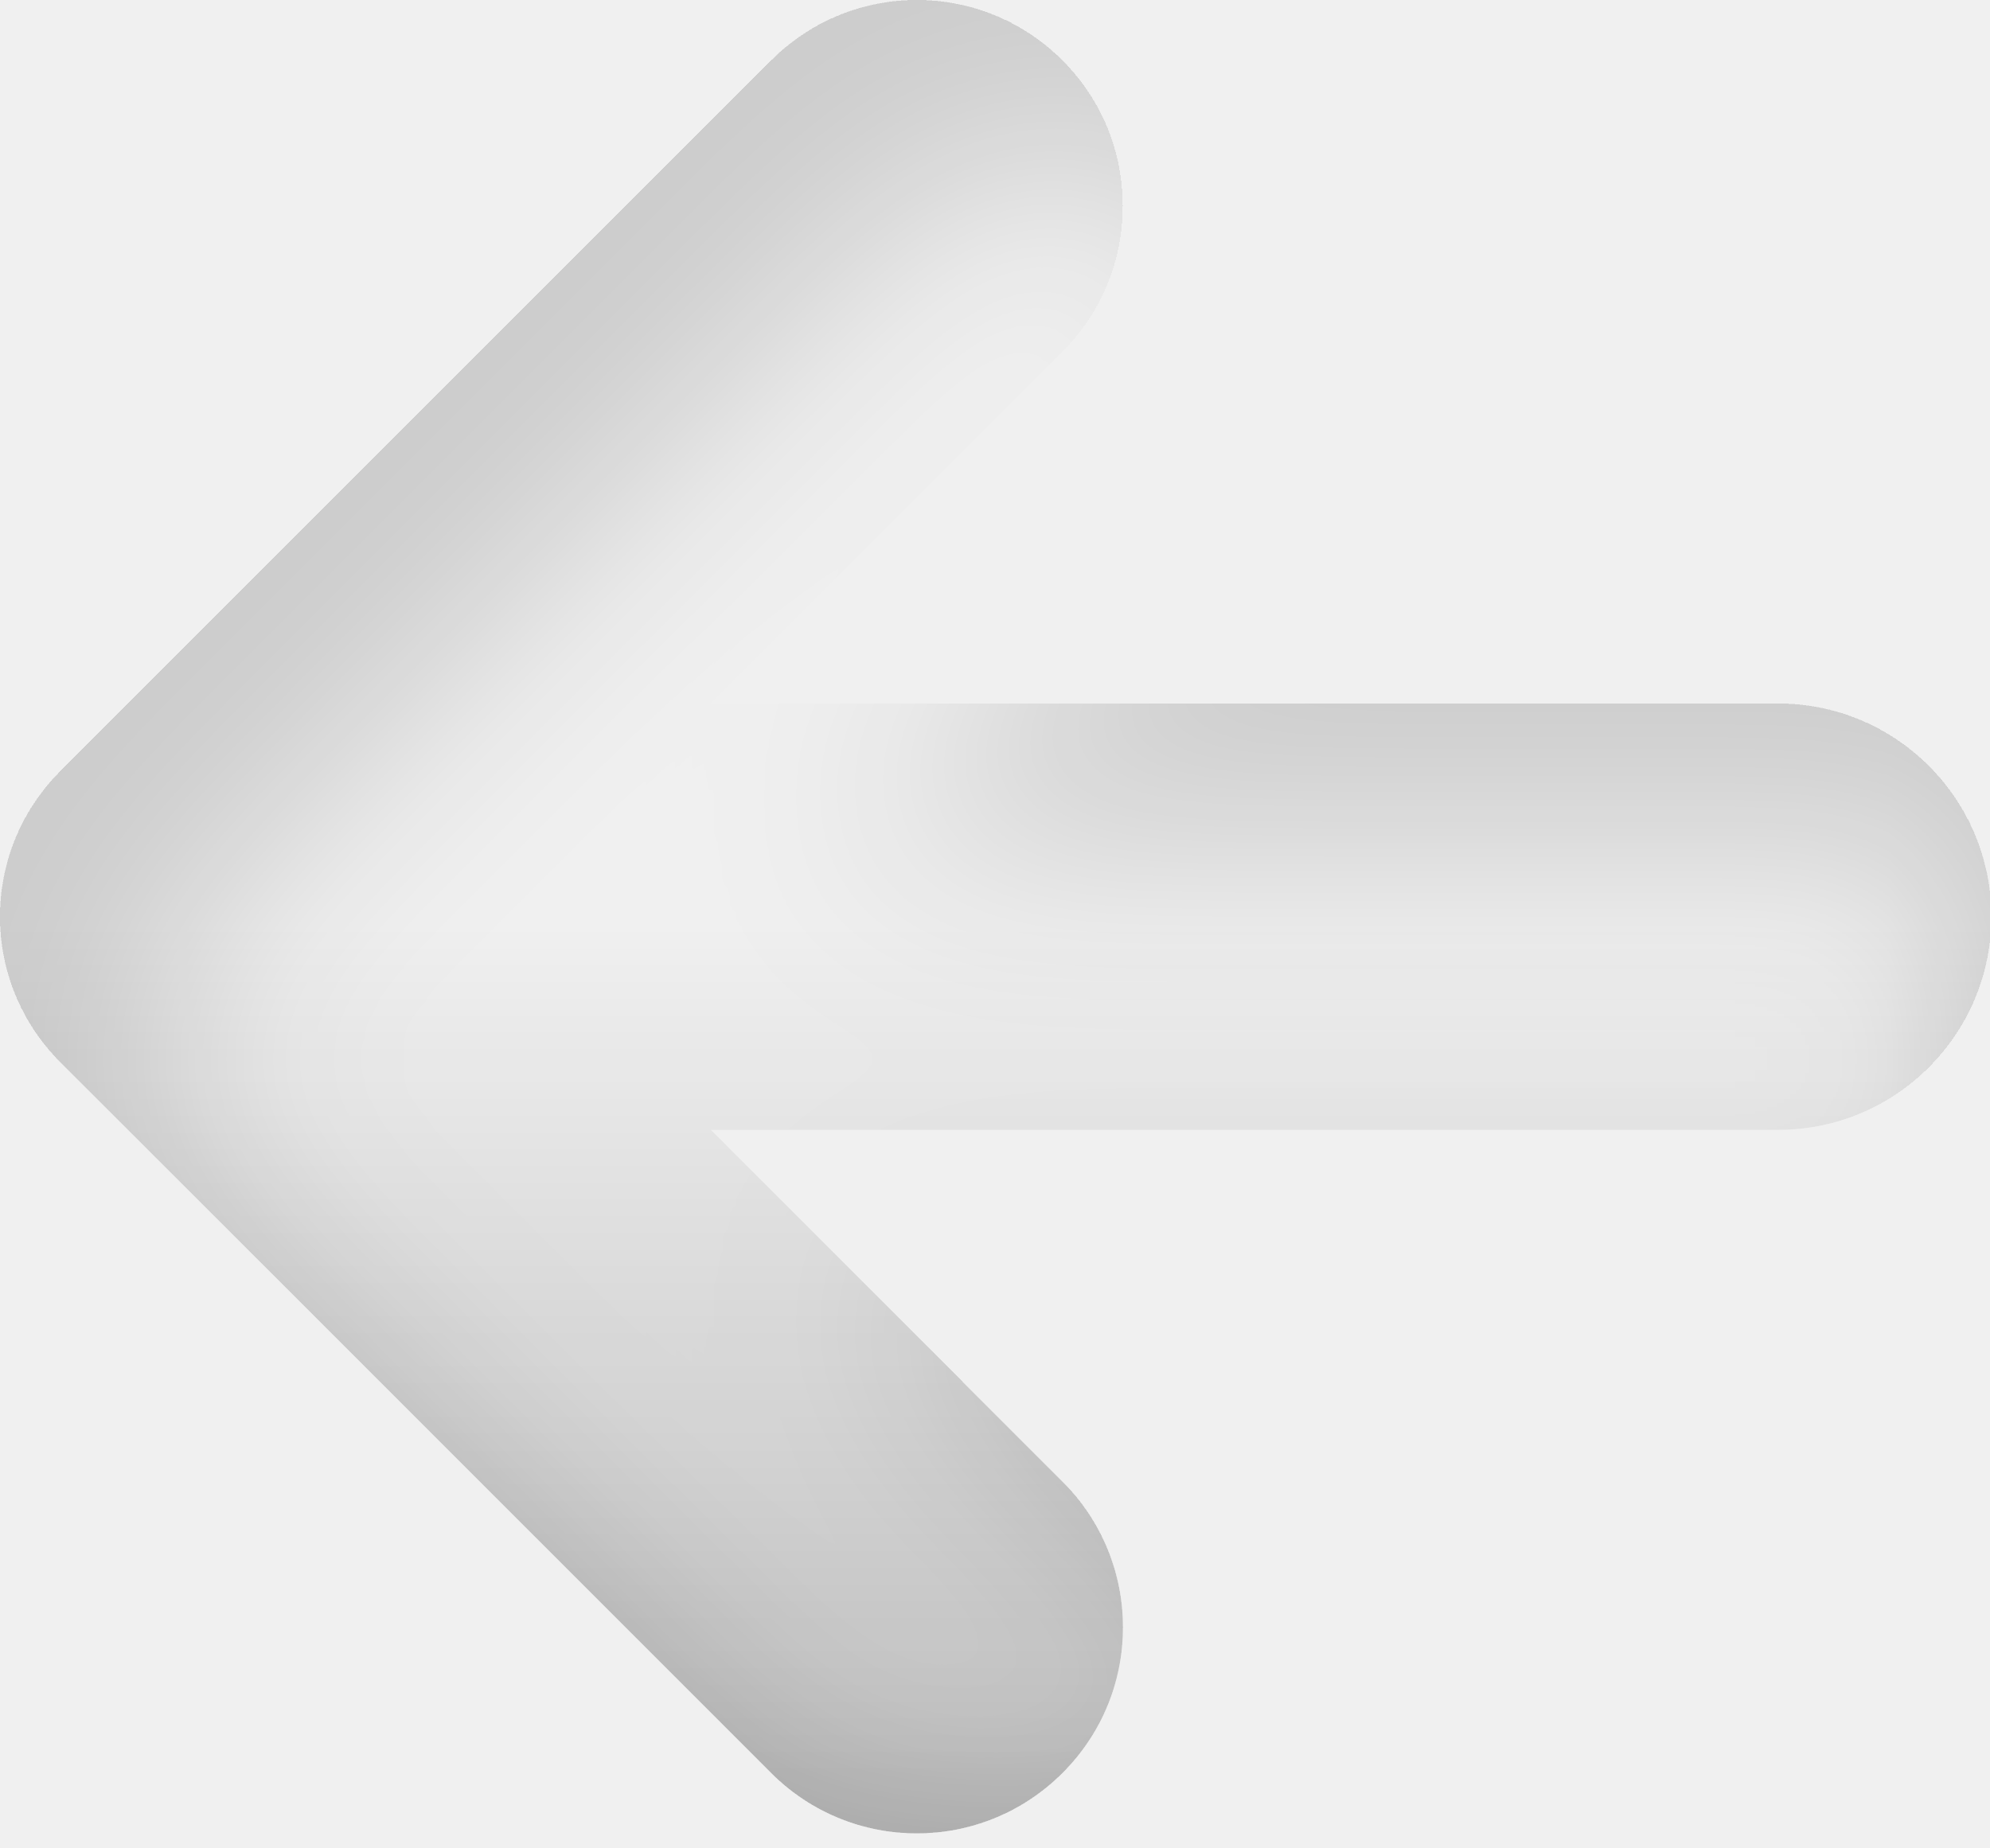
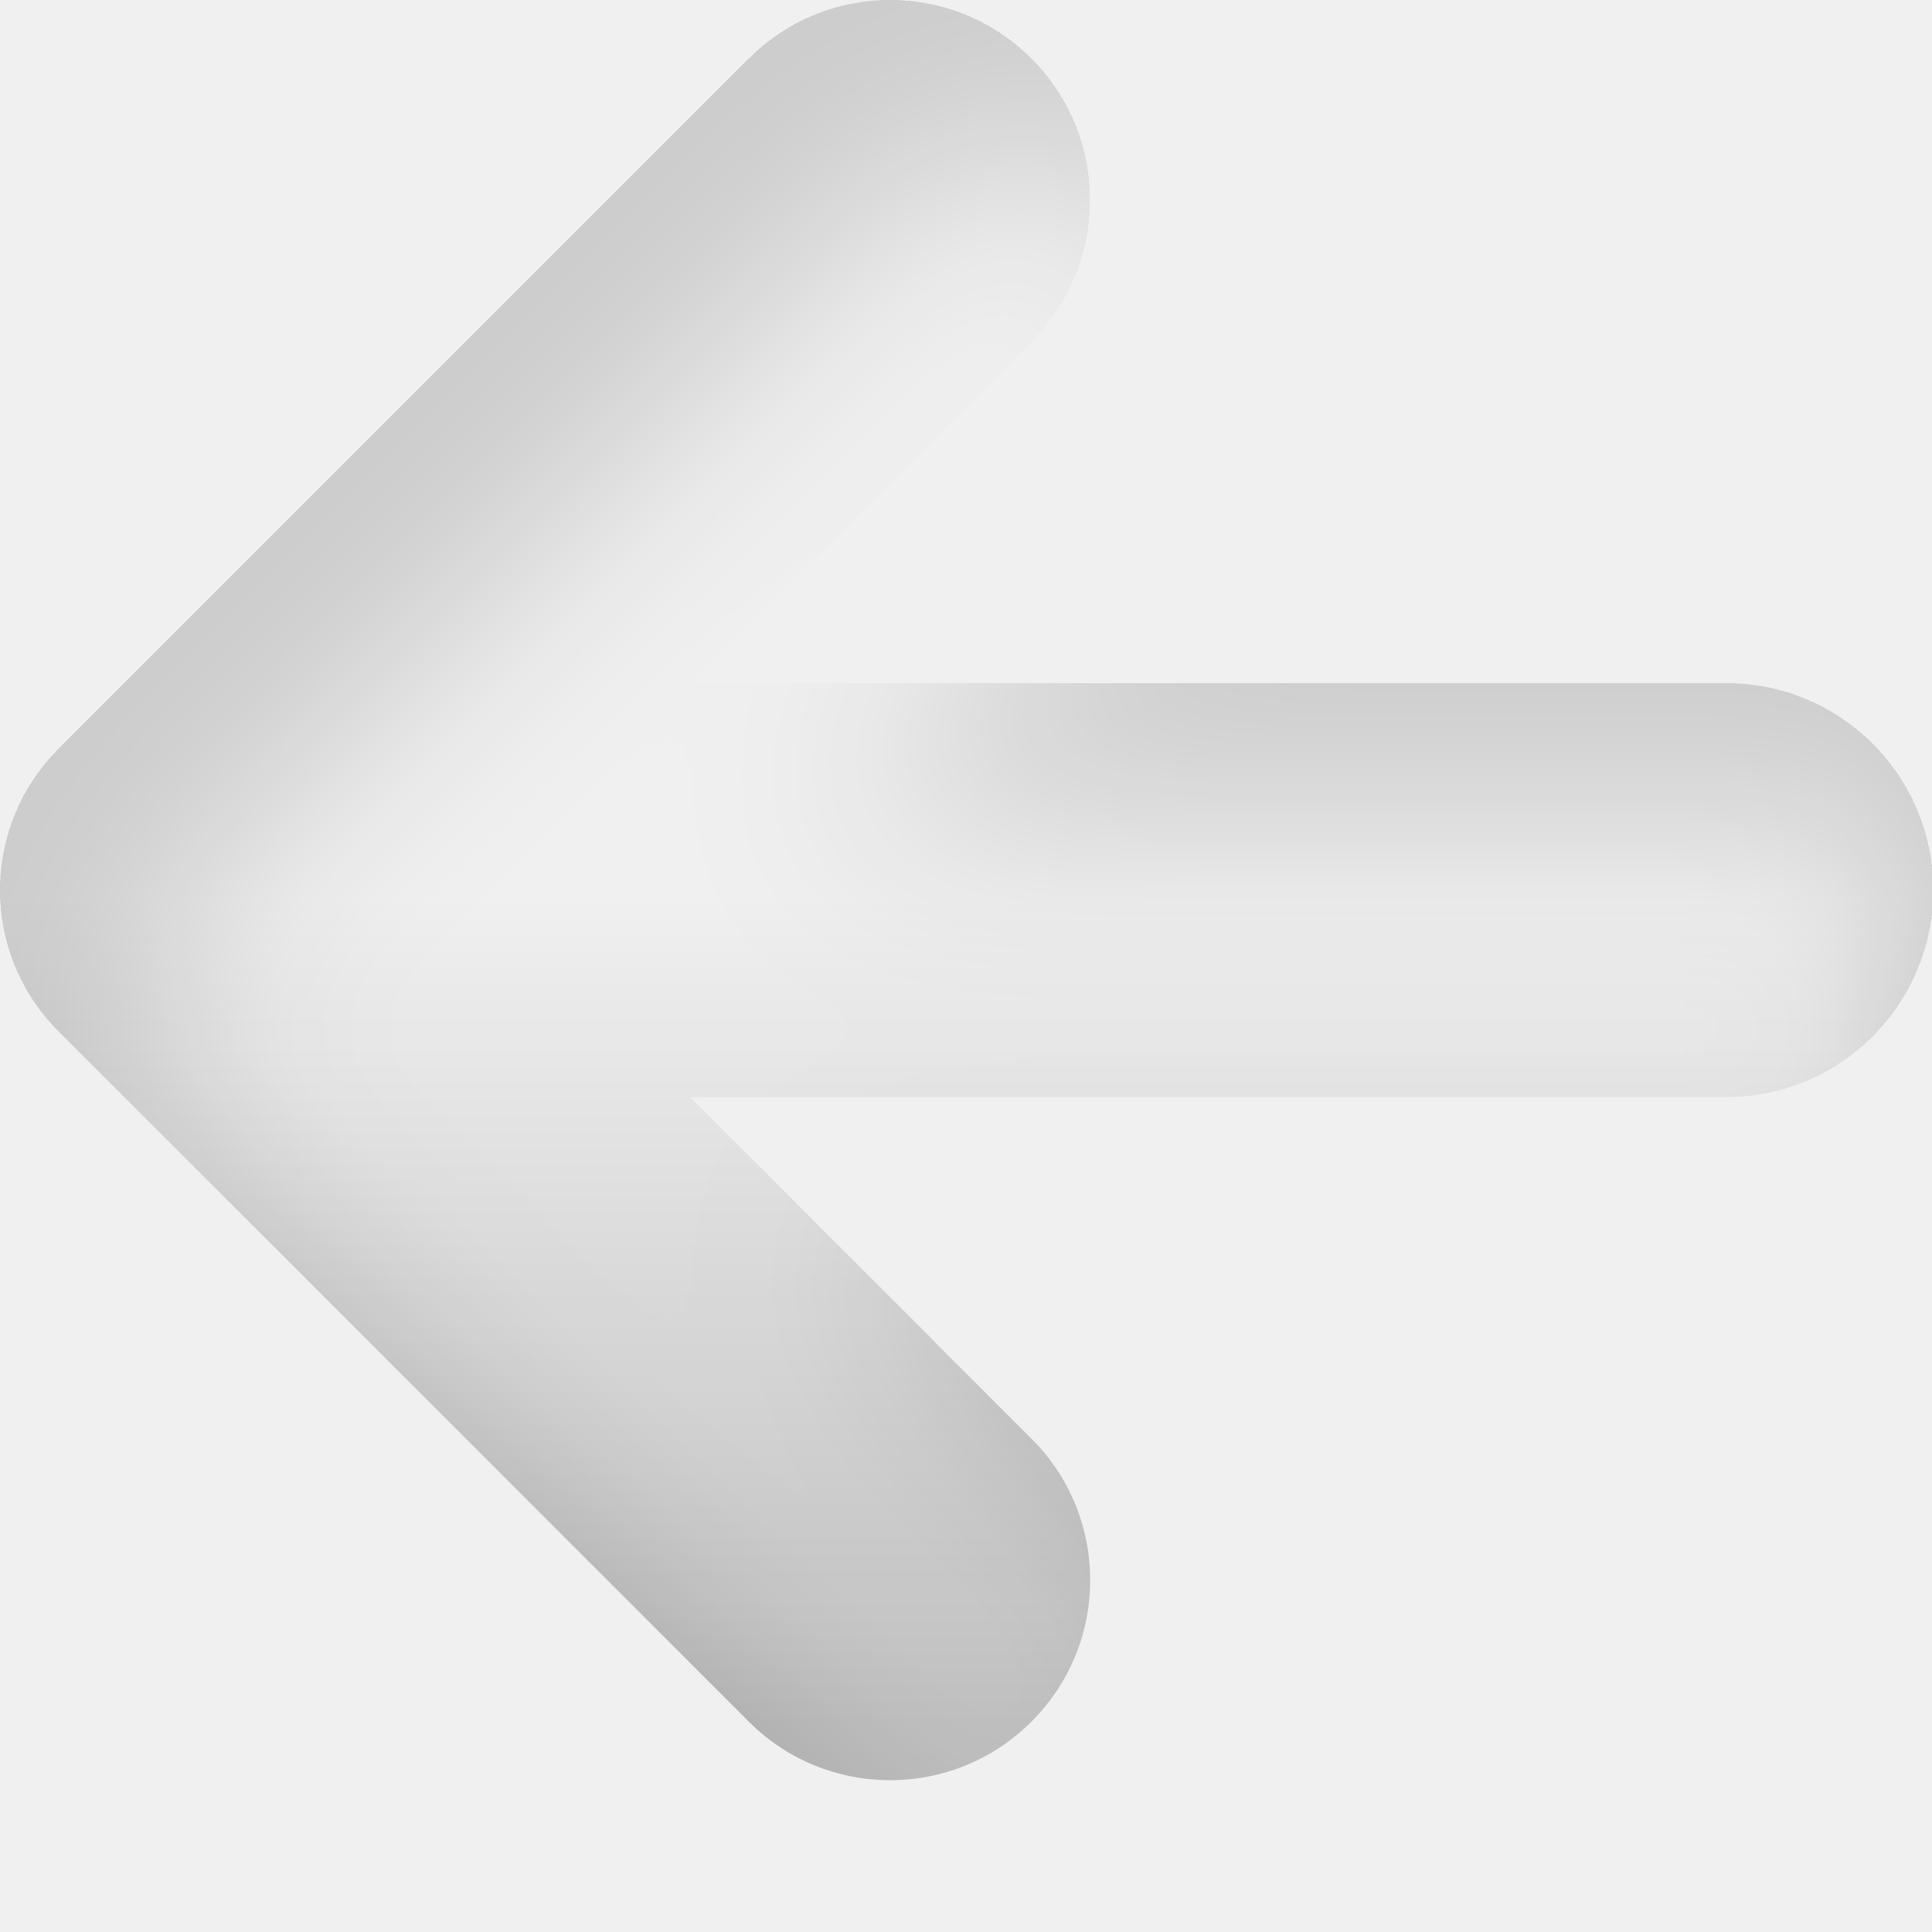
- <svg xmlns="http://www.w3.org/2000/svg" width="14" height="13" viewBox="0 0 14 13" fill="none">
-   <path d="M7.475 2.475C8.042 1.909 8.042 0.991 7.475 0.425C6.909 -0.142 5.991 -0.142 5.425 0.425L0.425 5.425C-0.142 5.991 -0.142 6.909 0.425 7.475L5.425 12.475C5.991 13.042 6.909 13.042 7.475 12.475C8.042 11.909 8.042 10.991 7.475 10.425L5.001 7.95H12.51C13.338 7.95 14.01 7.278 14.01 6.45C14.01 5.622 13.338 4.95 12.51 4.95H5.001L7.475 2.475Z" fill="context-fill" />
+ <svg xmlns="http://www.w3.org/2000/svg" width="14" height="14" viewBox="0 0 14 14" fill="none">
+   <g filter="url(#filter0_d_17_2)">
+     <path d="M7.475 2.475C8.042 1.909 8.042 0.991 7.475 0.425C6.909 -0.142 5.991 -0.142 5.425 0.425L0.425 5.425C-0.142 5.991 -0.142 6.909 0.425 7.475L5.425 12.475C5.991 13.042 6.909 13.042 7.475 12.475C8.042 11.909 8.042 10.991 7.475 10.425L5.001 7.95H12.51C13.338 7.95 14.01 7.278 14.01 6.45C14.01 5.622 13.338 4.95 12.51 4.95H5.001L7.475 2.475Z" fill="context-fill" />
+   </g>
  <path d="M7.475 2.475C8.042 1.909 8.042 0.991 7.475 0.425C6.909 -0.142 5.991 -0.142 5.425 0.425L0.425 5.425C-0.142 5.991 -0.142 6.909 0.425 7.475L5.425 12.475C5.991 13.042 6.909 13.042 7.475 12.475C8.042 11.909 8.042 10.991 7.475 10.425L5.001 7.95H12.51C13.338 7.95 14.01 7.278 14.01 6.45C14.01 5.622 13.338 4.95 12.51 4.95H5.001L7.475 2.475Z" fill="url(#paint0_linear_17_2)" />
-   <g filter="url(#filter0_i_17_2)">
+   <g filter="url(#filter1_i_17_2)">
    <path d="M7.475 2.475C8.042 1.909 8.042 0.991 7.475 0.425C6.909 -0.142 5.991 -0.142 5.425 0.425L0.425 5.425C-0.142 5.991 -0.142 6.909 0.425 7.475L5.425 12.475C5.991 13.042 6.909 13.042 7.475 12.475C8.042 11.909 8.042 10.991 7.475 10.425L5.001 7.95H12.51C13.338 7.95 14.01 7.278 14.01 6.45C14.01 5.622 13.338 4.95 12.51 4.95H5.001L7.475 2.475Z" fill="white" fill-opacity="0.01" />
  </g>
  <defs>
-     <filter id="filter0_i_17_2" x="0" y="0" width="15.01" height="13.9" filterUnits="userSpaceOnUse" color-interpolation-filters="sRGB">
+     <filter id="filter0_d_17_2" x="0" y="0" width="14.01" height="13.9" filterUnits="userSpaceOnUse" color-interpolation-filters="sRGB">
+       <feFlood flood-opacity="0" result="BackgroundImageFix" />
+       <feColorMatrix in="SourceAlpha" type="matrix" values="0 0 0 0 0 0 0 0 0 0 0 0 0 0 0 0 0 0 127 0" result="hardAlpha" />
+       <feOffset dy="1" />
+       <feComposite in2="hardAlpha" operator="out" />
+       <feColorMatrix type="matrix" values="0 0 0 0 1 0 0 0 0 1 0 0 0 0 1 0 0 0 0.7 0" />
+       <feBlend mode="normal" in2="BackgroundImageFix" result="effect1_dropShadow_17_2" />
+       <feBlend mode="normal" in="SourceGraphic" in2="effect1_dropShadow_17_2" result="shape" />
+     </filter>
+     <filter id="filter1_i_17_2" x="0" y="0" width="15.01" height="13.9" filterUnits="userSpaceOnUse" color-interpolation-filters="sRGB">
      <feFlood flood-opacity="0" result="BackgroundImageFix" />
      <feBlend mode="normal" in="SourceGraphic" in2="BackgroundImageFix" result="shape" />
      <feColorMatrix in="SourceAlpha" type="matrix" values="0 0 0 0 0 0 0 0 0 0 0 0 0 0 0 0 0 0 127 0" result="hardAlpha" />
      <feOffset dx="1" dy="1" />
      <feGaussianBlur stdDeviation="0.75" />
      <feComposite in2="hardAlpha" operator="arithmetic" k2="-1" k3="1" />
      <feColorMatrix type="matrix" values="0 0 0 0 0 0 0 0 0 0 0 0 0 0 0 0 0 0 0.15 0" />
      <feBlend mode="normal" in2="shape" result="effect1_innerShadow_17_2" />
    </filter>
    <linearGradient id="paint0_linear_17_2" x1="7" y1="0.5" x2="7" y2="12.5" gradientUnits="userSpaceOnUse">
      <stop stop-opacity="0" />
      <stop offset="0.5" stop-opacity="0" />
      <stop offset="1" stop-opacity="0.2" />
    </linearGradient>
  </defs>
</svg>
